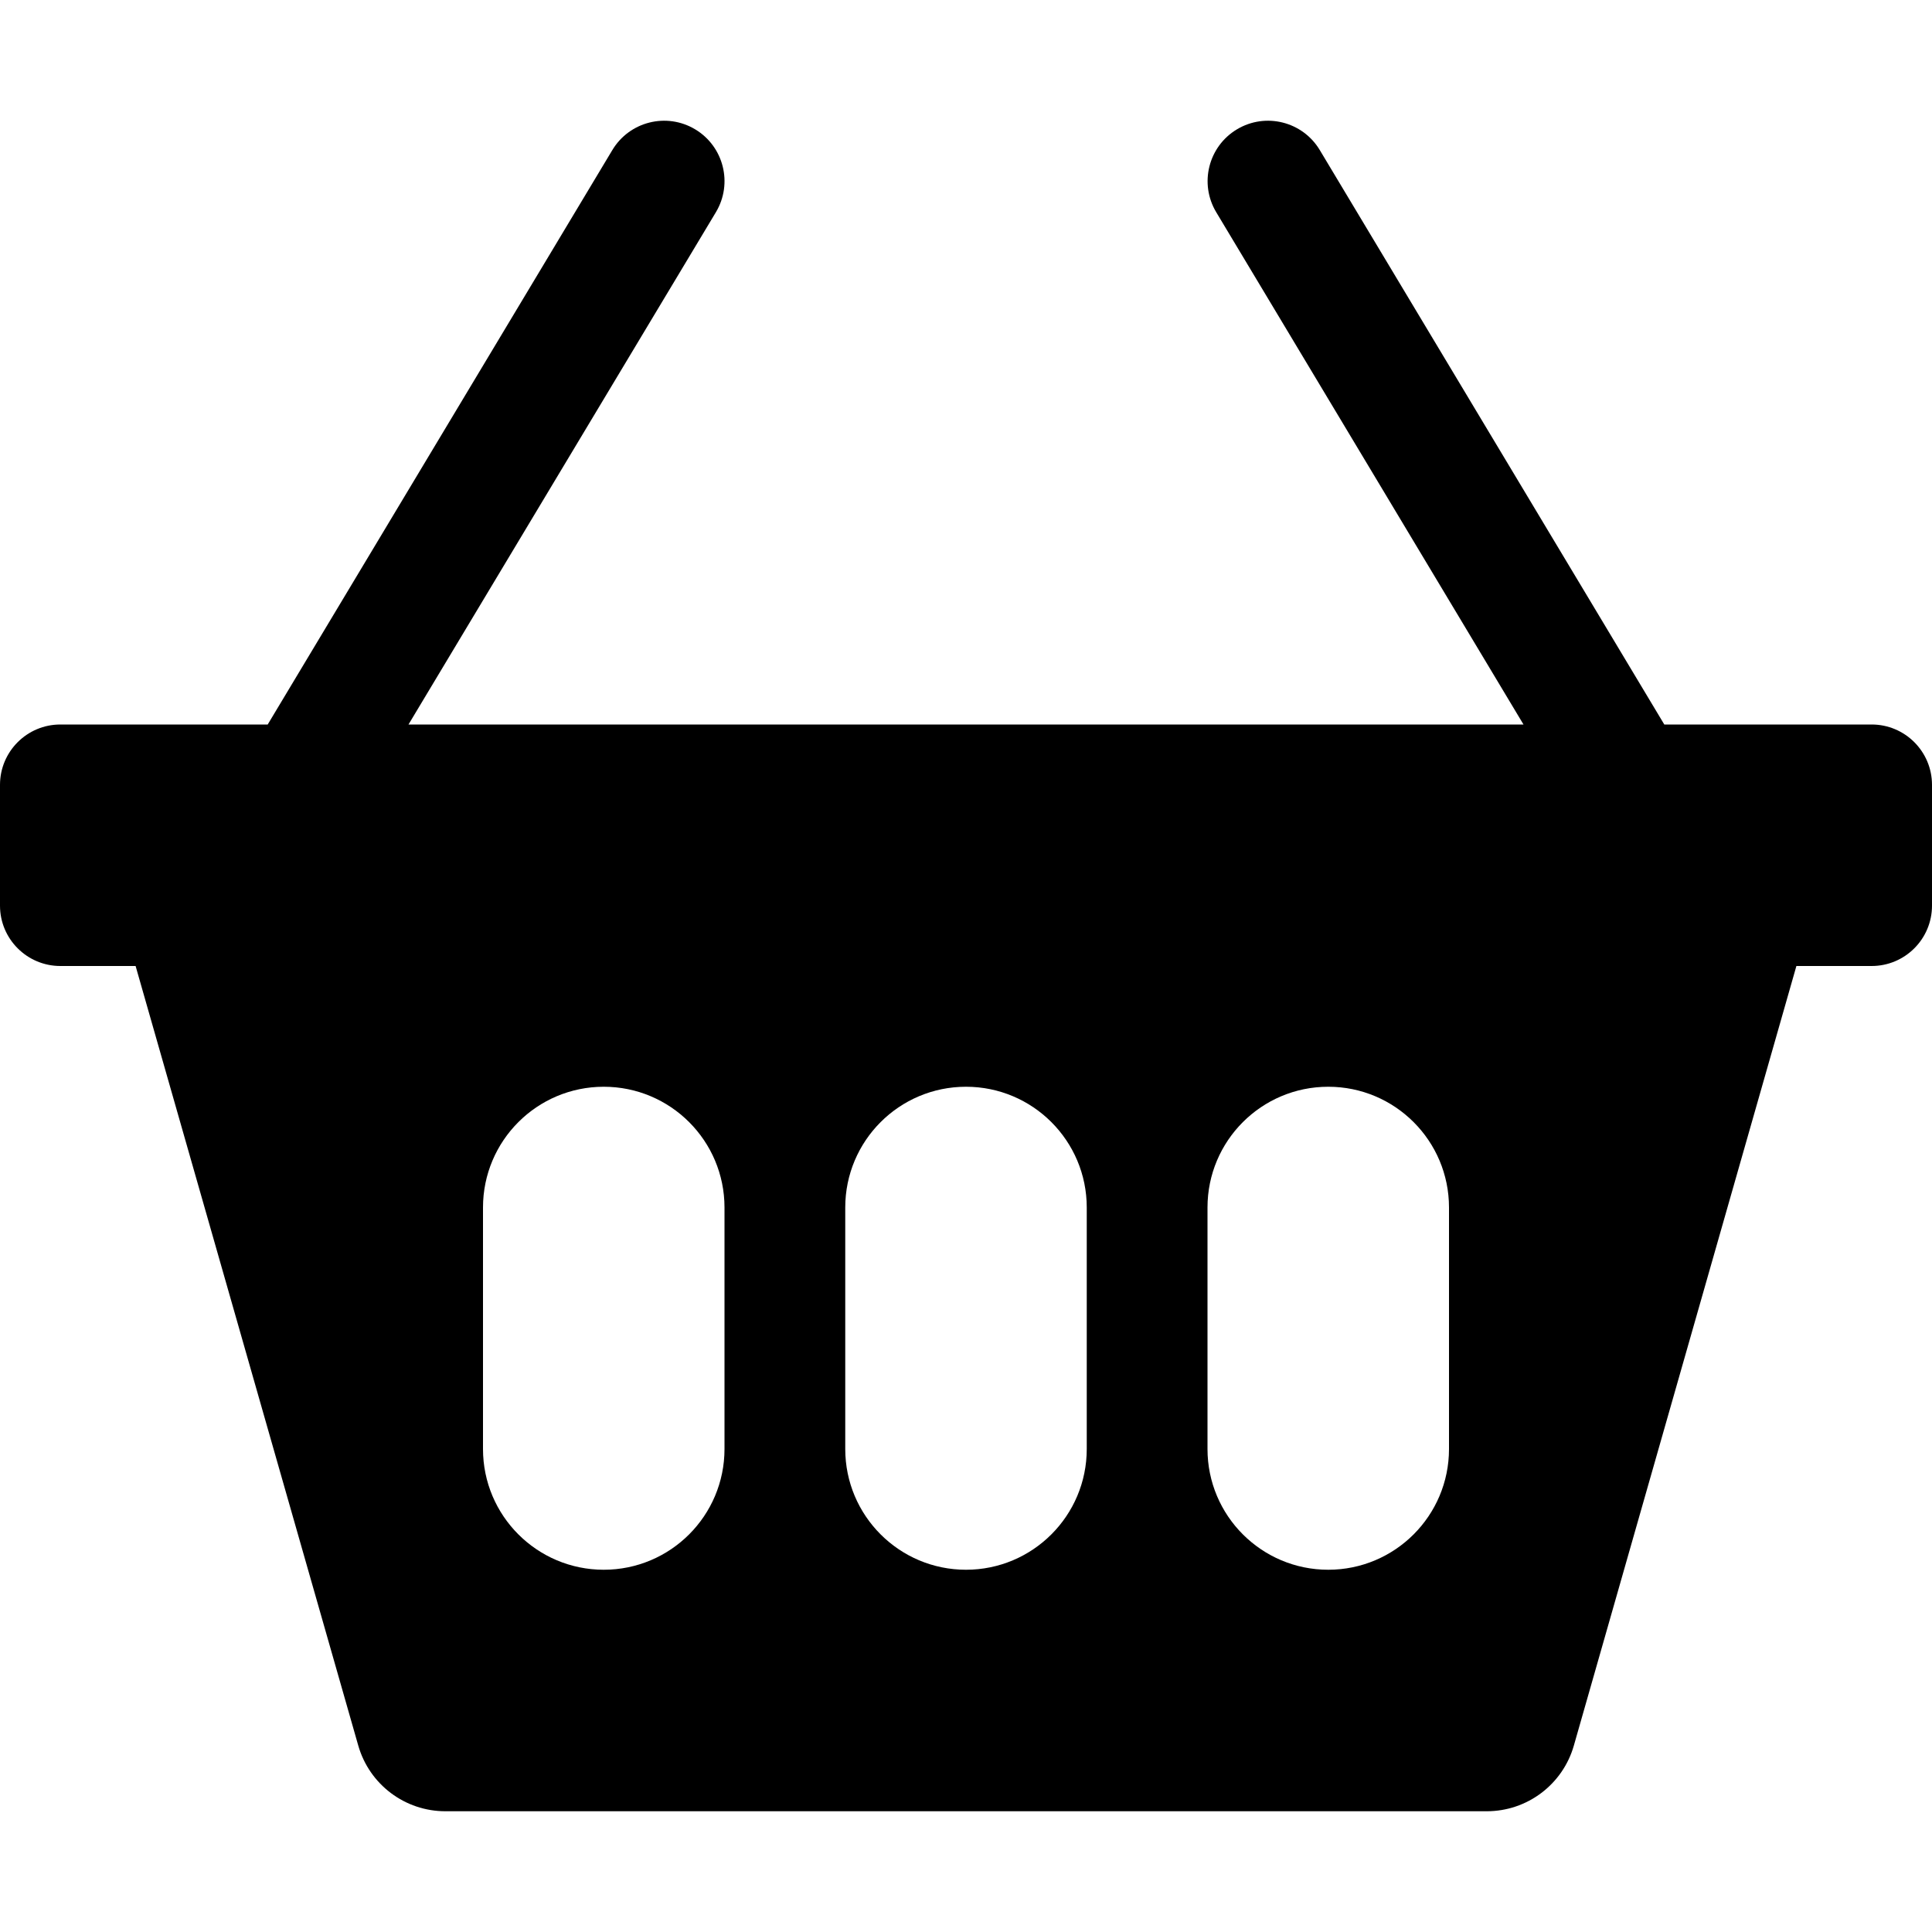
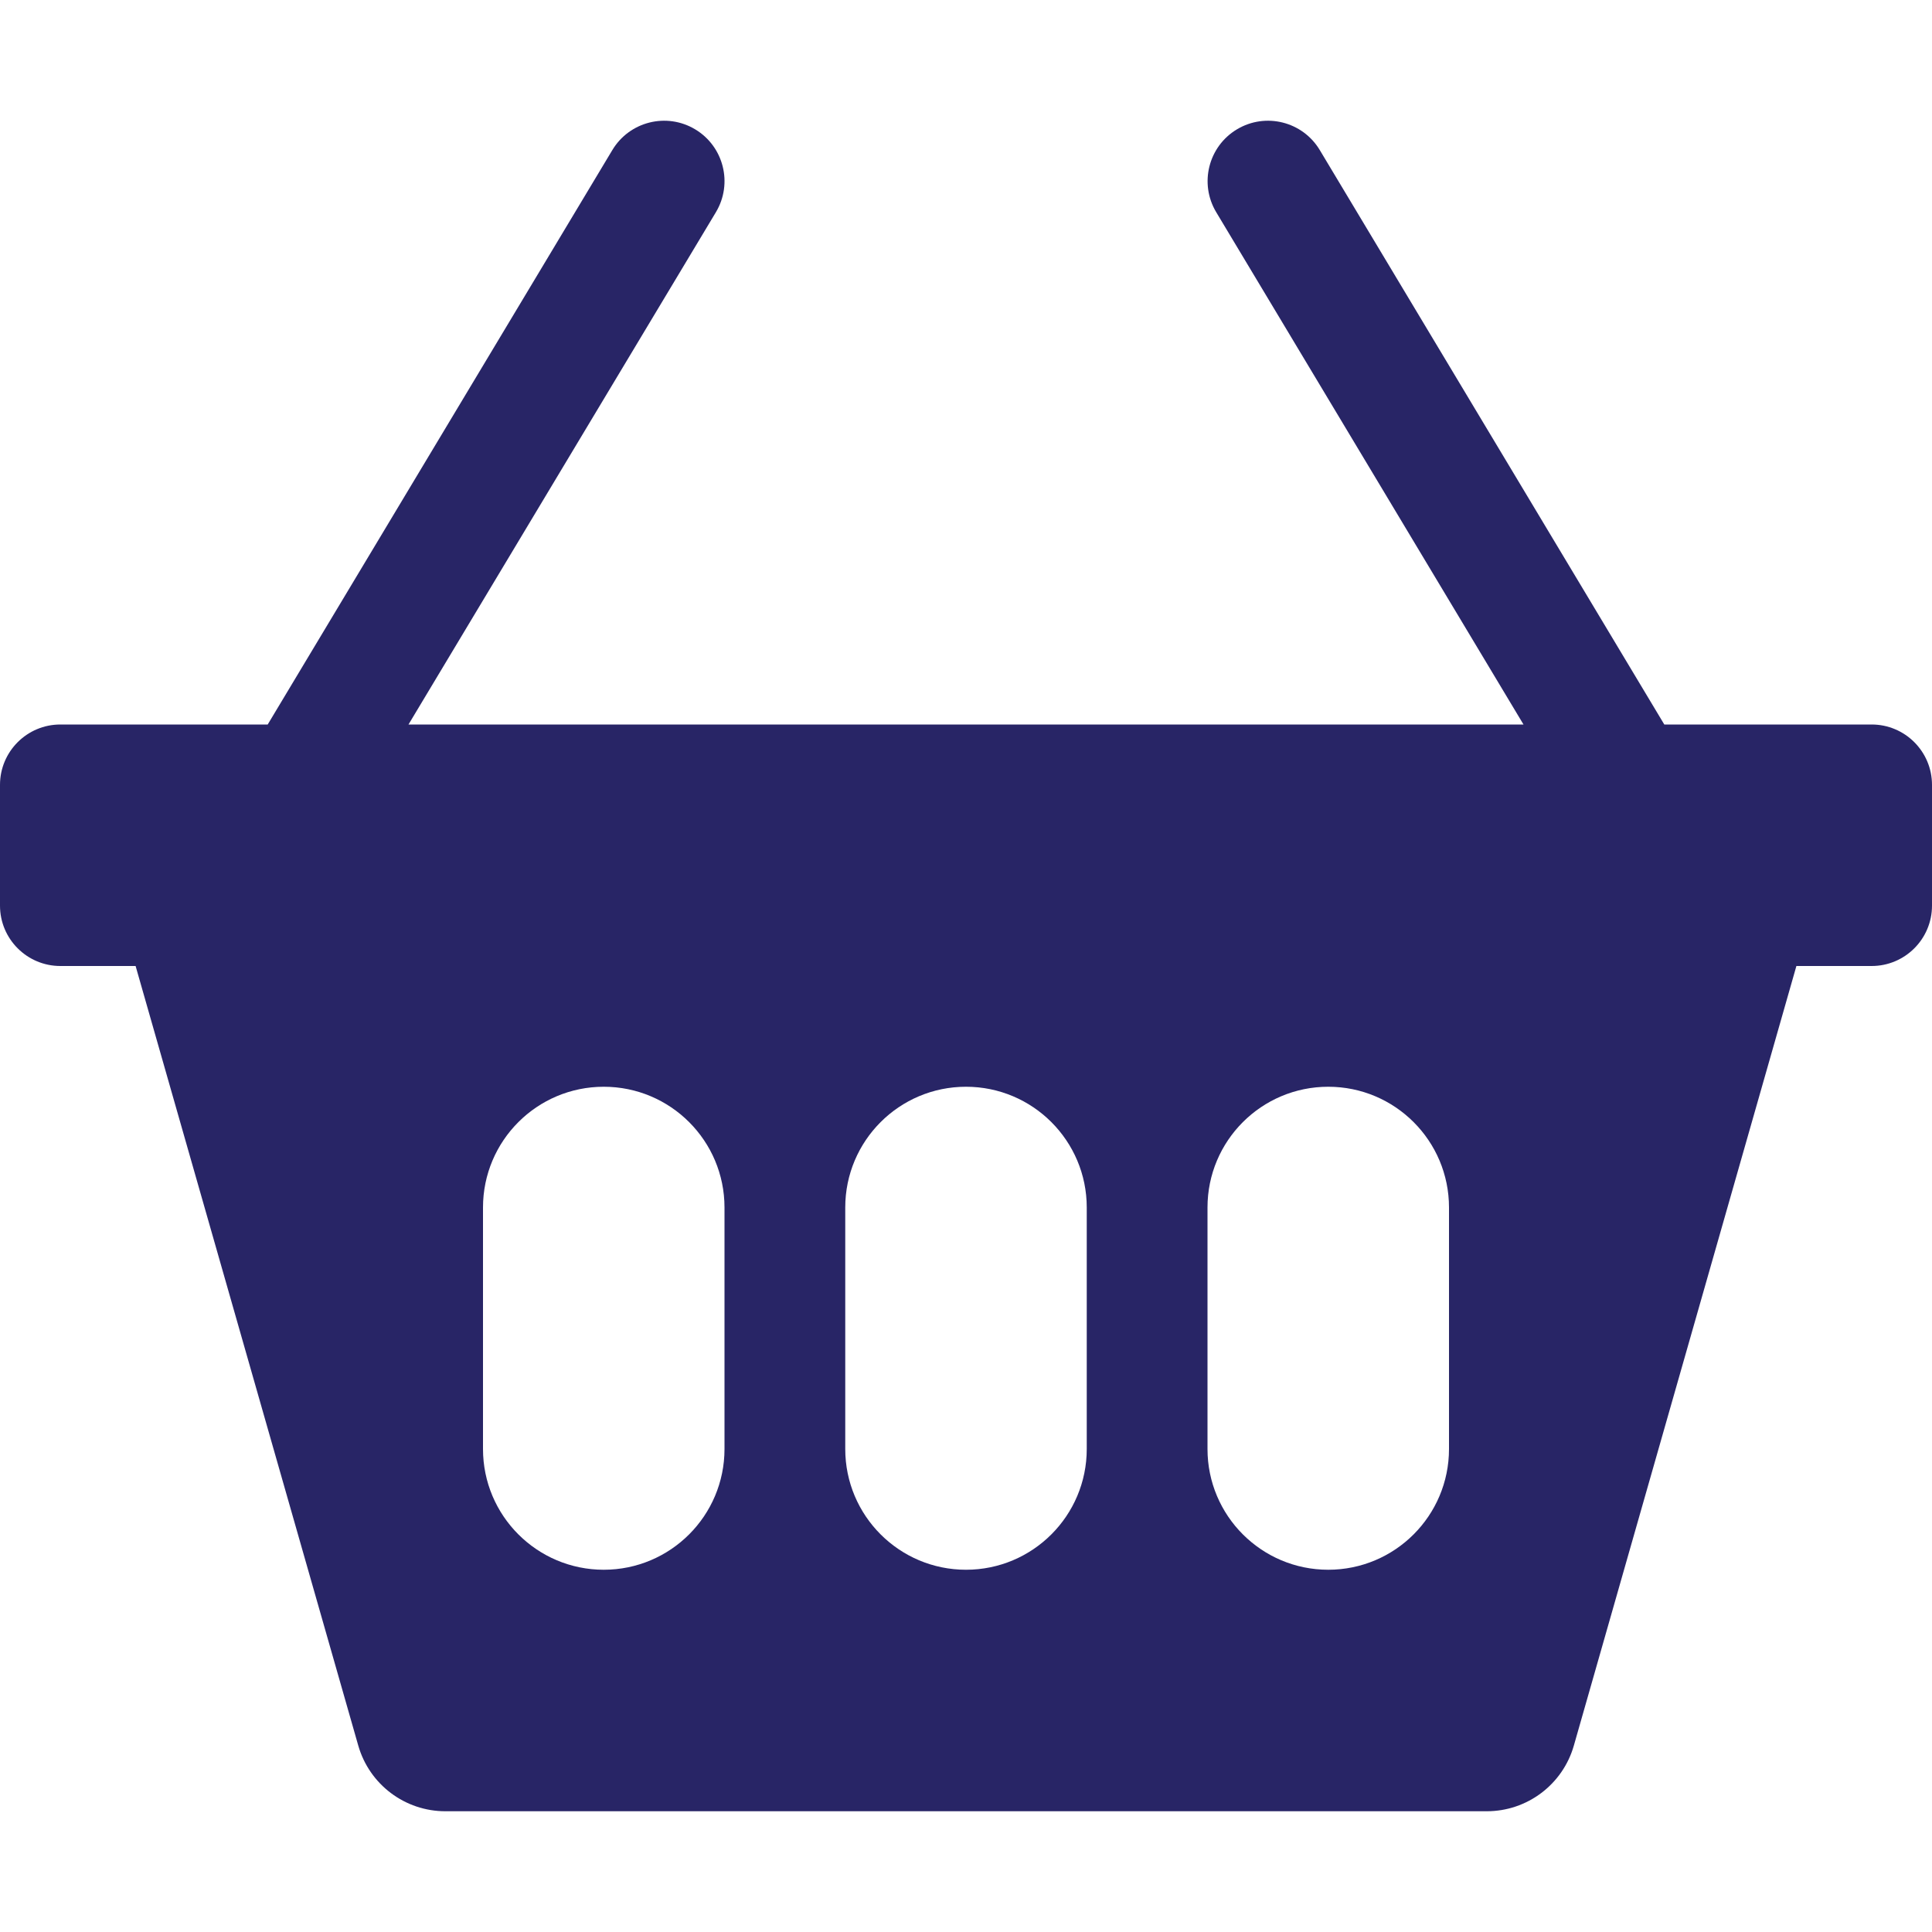
- <svg xmlns="http://www.w3.org/2000/svg" width="30" height="30" fill="currentColor" class="bi bi-basket2-fill" viewBox="0 0 16 16">
+ <svg xmlns="http://www.w3.org/2000/svg" width="30" height="30" fill="#282566" class="bi bi-basket2-fill" viewBox="0 0 16 16">
  <path fill="B8C6F4" d="M5.929 1.757a.5.5 0 1 0-.858-.514L2.217 6H.5a.5.5 0 0 0-.5.5v1a.5.5 0 0 0 .5.5h.623l1.844 6.456A.75.75 0 0 0 3.69 15h8.622a.75.75 0 0 0 .722-.544L14.877 8h.623a.5.5 0 0 0 .5-.5v-1a.5.5 0 0 0-.5-.5h-1.717L10.93 1.243a.5.5 0 1 0-.858.514L12.617 6H3.383zM4 10a1 1 0 0 1 2 0v2a1 1 0 1 1-2 0zm3 0a1 1 0 0 1 2 0v2a1 1 0 1 1-2 0zm4-1a1 1 0 0 1 1 1v2a1 1 0 1 1-2 0v-2a1 1 0 0 1 1-1" />
</svg>
